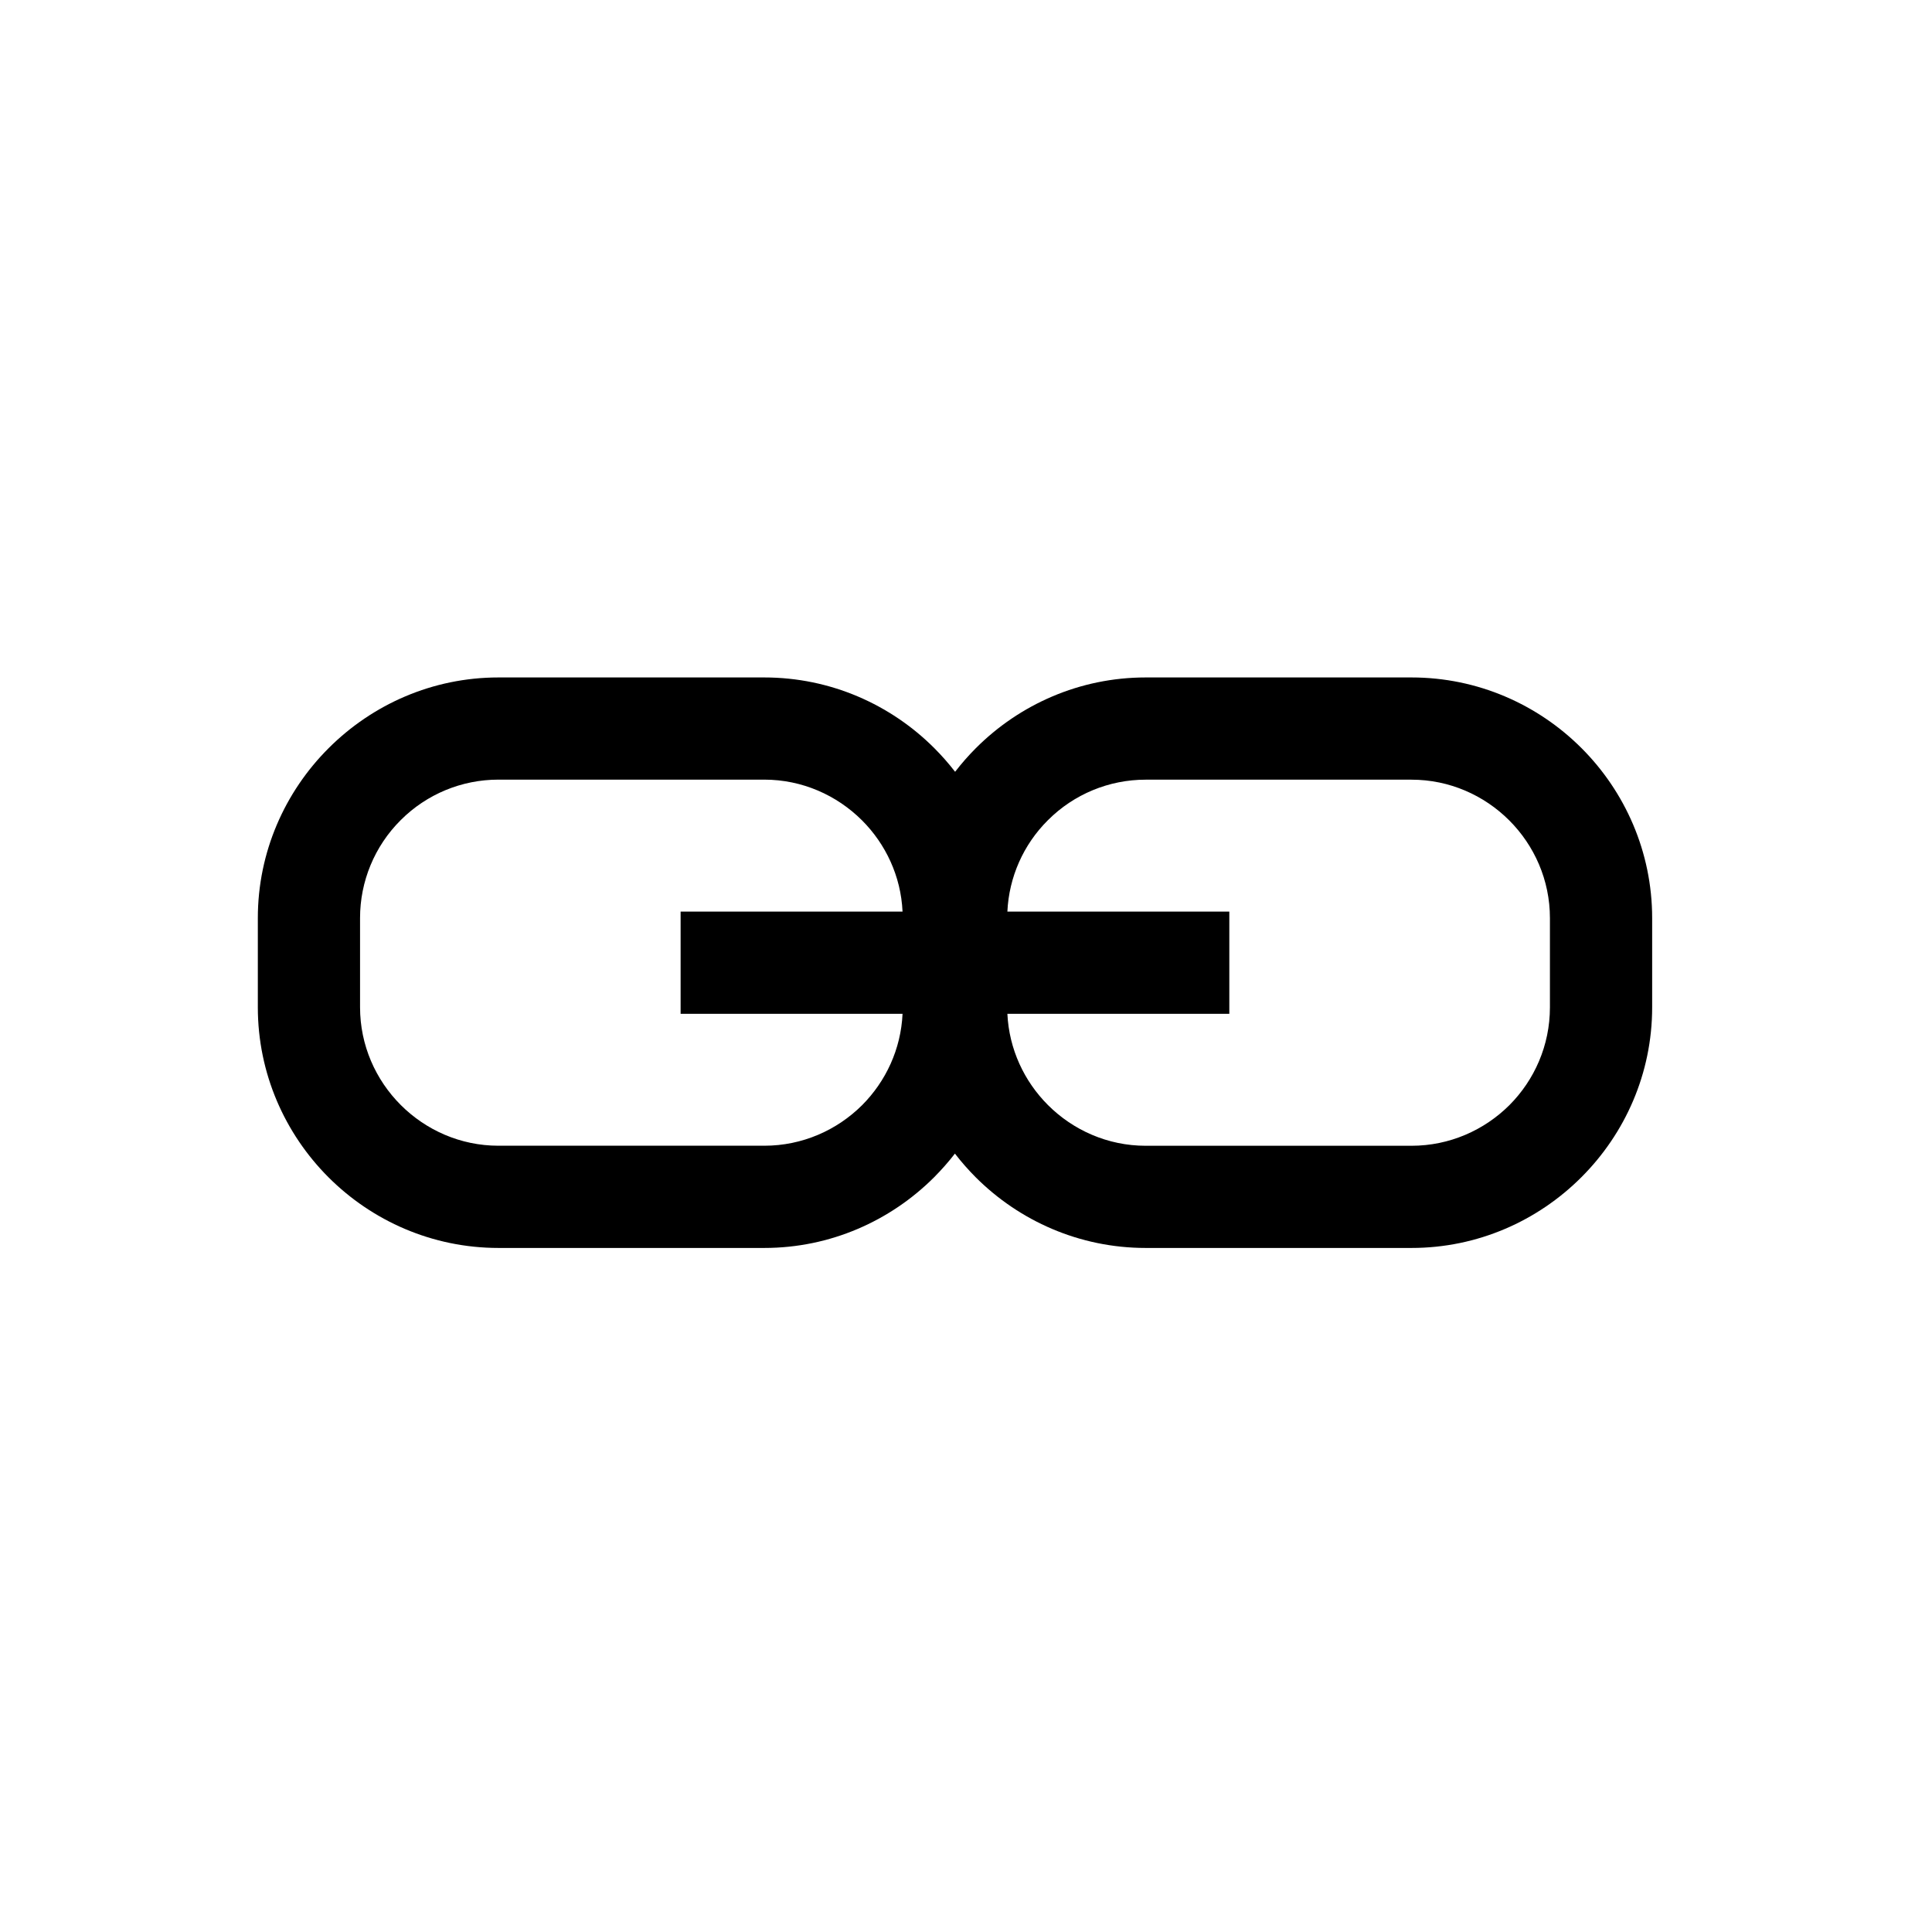
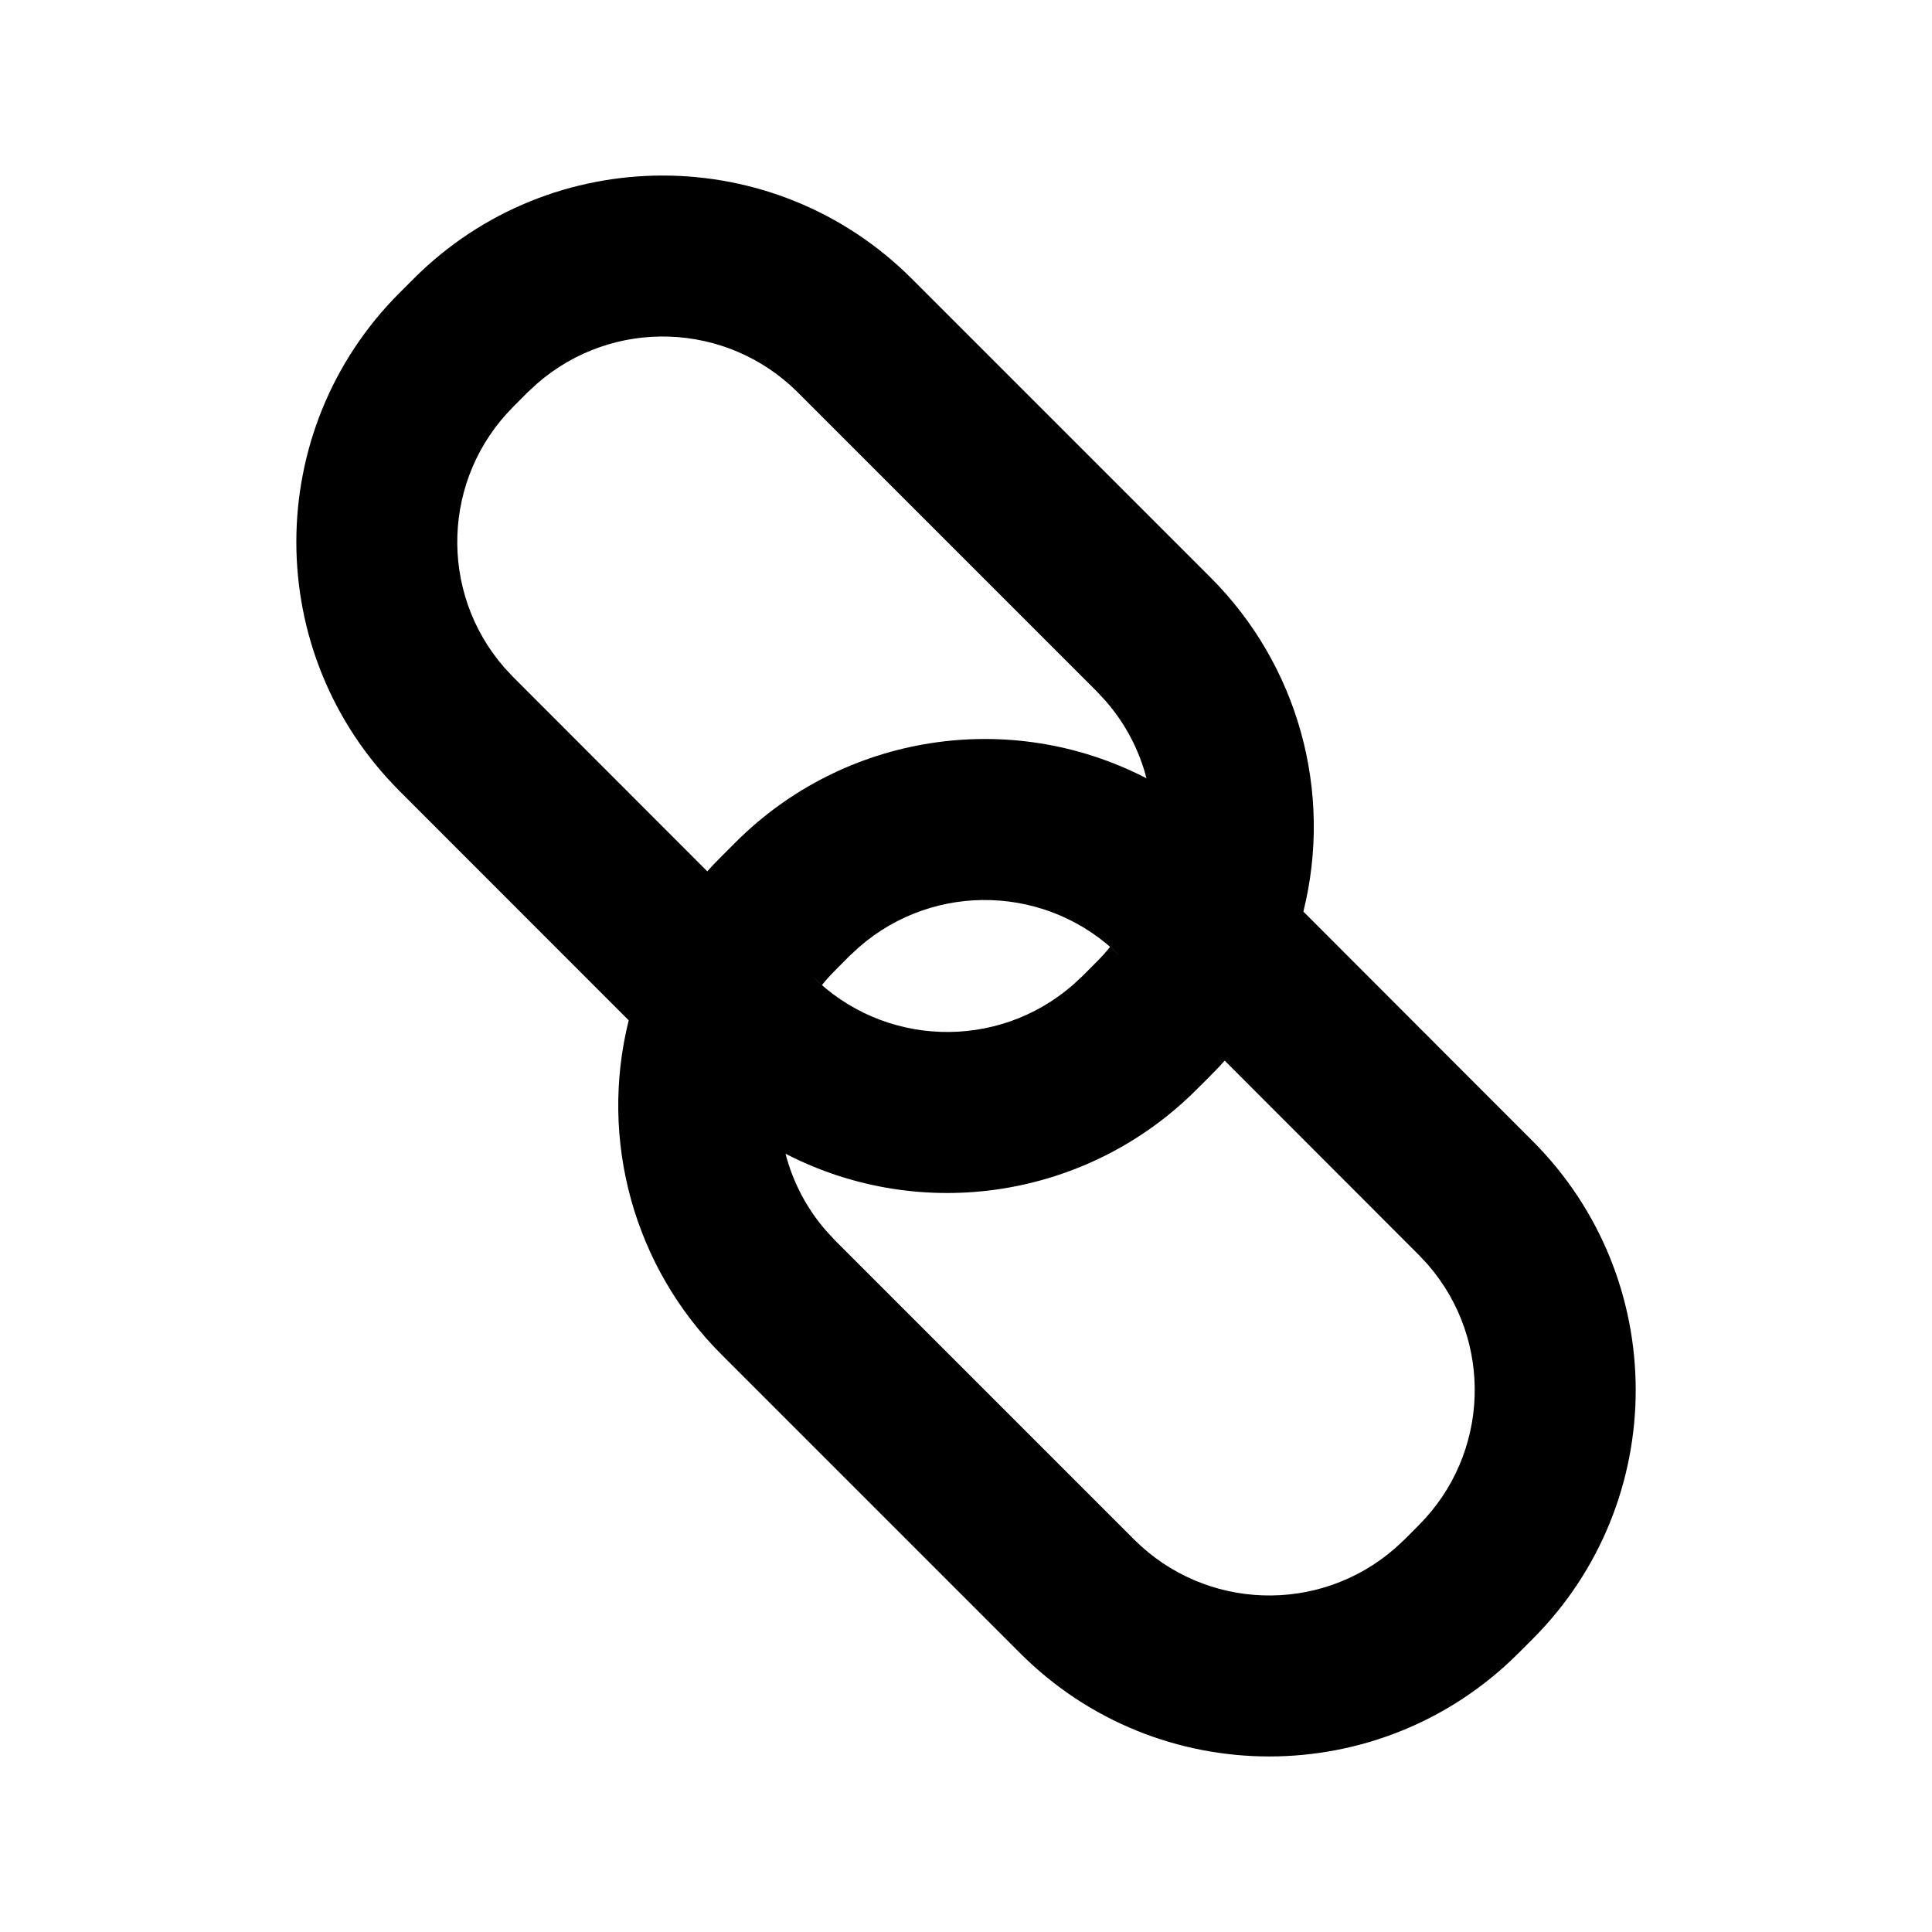
- <svg xmlns="http://www.w3.org/2000/svg" t="1572081768060" class="icon" viewBox="0 0 1024 1024" version="1.1" p-id="4517">
-   <path d="M838.228 396.513c-23.114-23.112-55.002-37.45-90.104-37.45h-140.897c-34.975 0-66.839 14.31-89.976 37.45l-0.102 0.102a130.24 130.24 0 0 0-10.918 12.449 132.503 132.503 0 0 0-11.046-12.552c-23.114-23.112-55.002-37.45-90.104-37.45h-140.897c-34.975 0-66.839 14.336-89.976 37.45l-0.102 0.102c-23.114 23.114-37.45 55.002-37.45 89.976v47.296c0 35.103 14.362 66.993 37.45 90.104 23.086 23.086 55.002 37.45 90.104 37.45h140.897c35 0 66.862-14.362 89.976-37.45l0.102-0.102a136.781 136.781 0 0 0 10.944-12.449 132.16 132.16 0 0 0 11.021 12.552c23.086 23.086 55.002 37.45 90.104 37.45h140.897c35.026 0 66.888-14.362 89.976-37.45l0.102-0.102c23.089-23.086 37.45-54.95 37.45-89.976V486.618c0-35.103-14.39-67.041-37.45-90.104z m-359.857 140.82c-0.868 18.826-8.904 35.817-21.379 48.369l-0.102 0.102c-13.292 13.215-31.634 21.455-51.786 21.455h-140.897c-20.155 0-38.497-8.292-51.789-21.583-13.317-13.317-21.583-31.66-21.583-51.812V486.566a73.139 73.139 0 0 1 21.455-51.786l0.102-0.102a73.096 73.096 0 0 1 51.786-21.455h140.897c20.152 0 38.495 8.292 51.814 21.583 12.526 12.526 20.613 29.568 21.478 48.369h-117.629v54.159h117.632z m343.122-3.42c0 20.18-8.215 38.52-21.455 51.812l-0.102 0.102c-13.317 13.215-31.66 21.455-51.812 21.455h-140.897c-20.129 0-38.497-8.292-51.786-21.583-12.552-12.552-20.613-29.568-21.507-48.369h117.632v-54.159h-117.632a72.96 72.96 0 0 1 21.404-48.369l0.102-0.102a73.096 73.096 0 0 1 51.789-21.455h140.897c20.152 0 38.52 8.292 51.812 21.583 13.292 13.292 21.555 31.634 21.555 51.786v47.299z" p-id="4518" />
+ <svg xmlns="http://www.w3.org/2000/svg" t="1589620016813" class="icon" viewBox="0 0 1024 1024" version="1.1" p-id="3388">
+   <path d="M483.243 147.712l158.379 158.379a186.581 186.581 0 0 1 49.195 177.067l121.472 121.6a186.667 186.667 0 0 1 0 263.979l-7.552 7.552a186.667 186.667 0 0 1-263.979 0l-158.379-158.379a186.581 186.581 0 0 1-49.152-177.109l-121.515-121.6a186.667 186.667 0 0 1 0-263.936l7.552-7.552a186.667 186.667 0 0 1 263.979 0z m158.379 422.4l-7.552 7.509a186.752 186.752 0 0 1-217.728 33.877c3.84 14.763 11.008 28.843 21.632 40.96l4.736 5.12 158.379 158.379a101.333 101.333 0 0 0 138.24 4.736l5.12-4.736 7.509-7.552a101.333 101.333 0 0 0 4.736-138.24l-4.736-5.077-102.827-102.912a189.611 189.611 0 0 1-7.509 7.893z m-186.283-68.139l-5.12 4.736-7.509 7.552c-2.56 2.56-4.907 5.12-7.083 7.893l-5.205-4.864a101.333 101.333 0 0 0 138.24 4.736l5.12-4.736 7.509-7.552c2.56-2.56 4.907-5.12 7.083-7.893l5.205 4.864a101.333 101.333 0 0 0-138.24-4.736z m-170.667-298.667l-5.12 4.736-7.509 7.552a101.333 101.333 0 0 0-4.736 138.24l4.736 5.077 102.827 102.912c2.432-2.688 4.907-5.333 7.509-7.893l7.552-7.552a186.752 186.752 0 0 1 217.728-33.877 100.139 100.139 0 0 0-21.632-40.96l-4.736-5.12-158.379-158.379a101.333 101.333 0 0 0-138.24-4.736z" fill="currentColor" p-id="3389" />
</svg>
